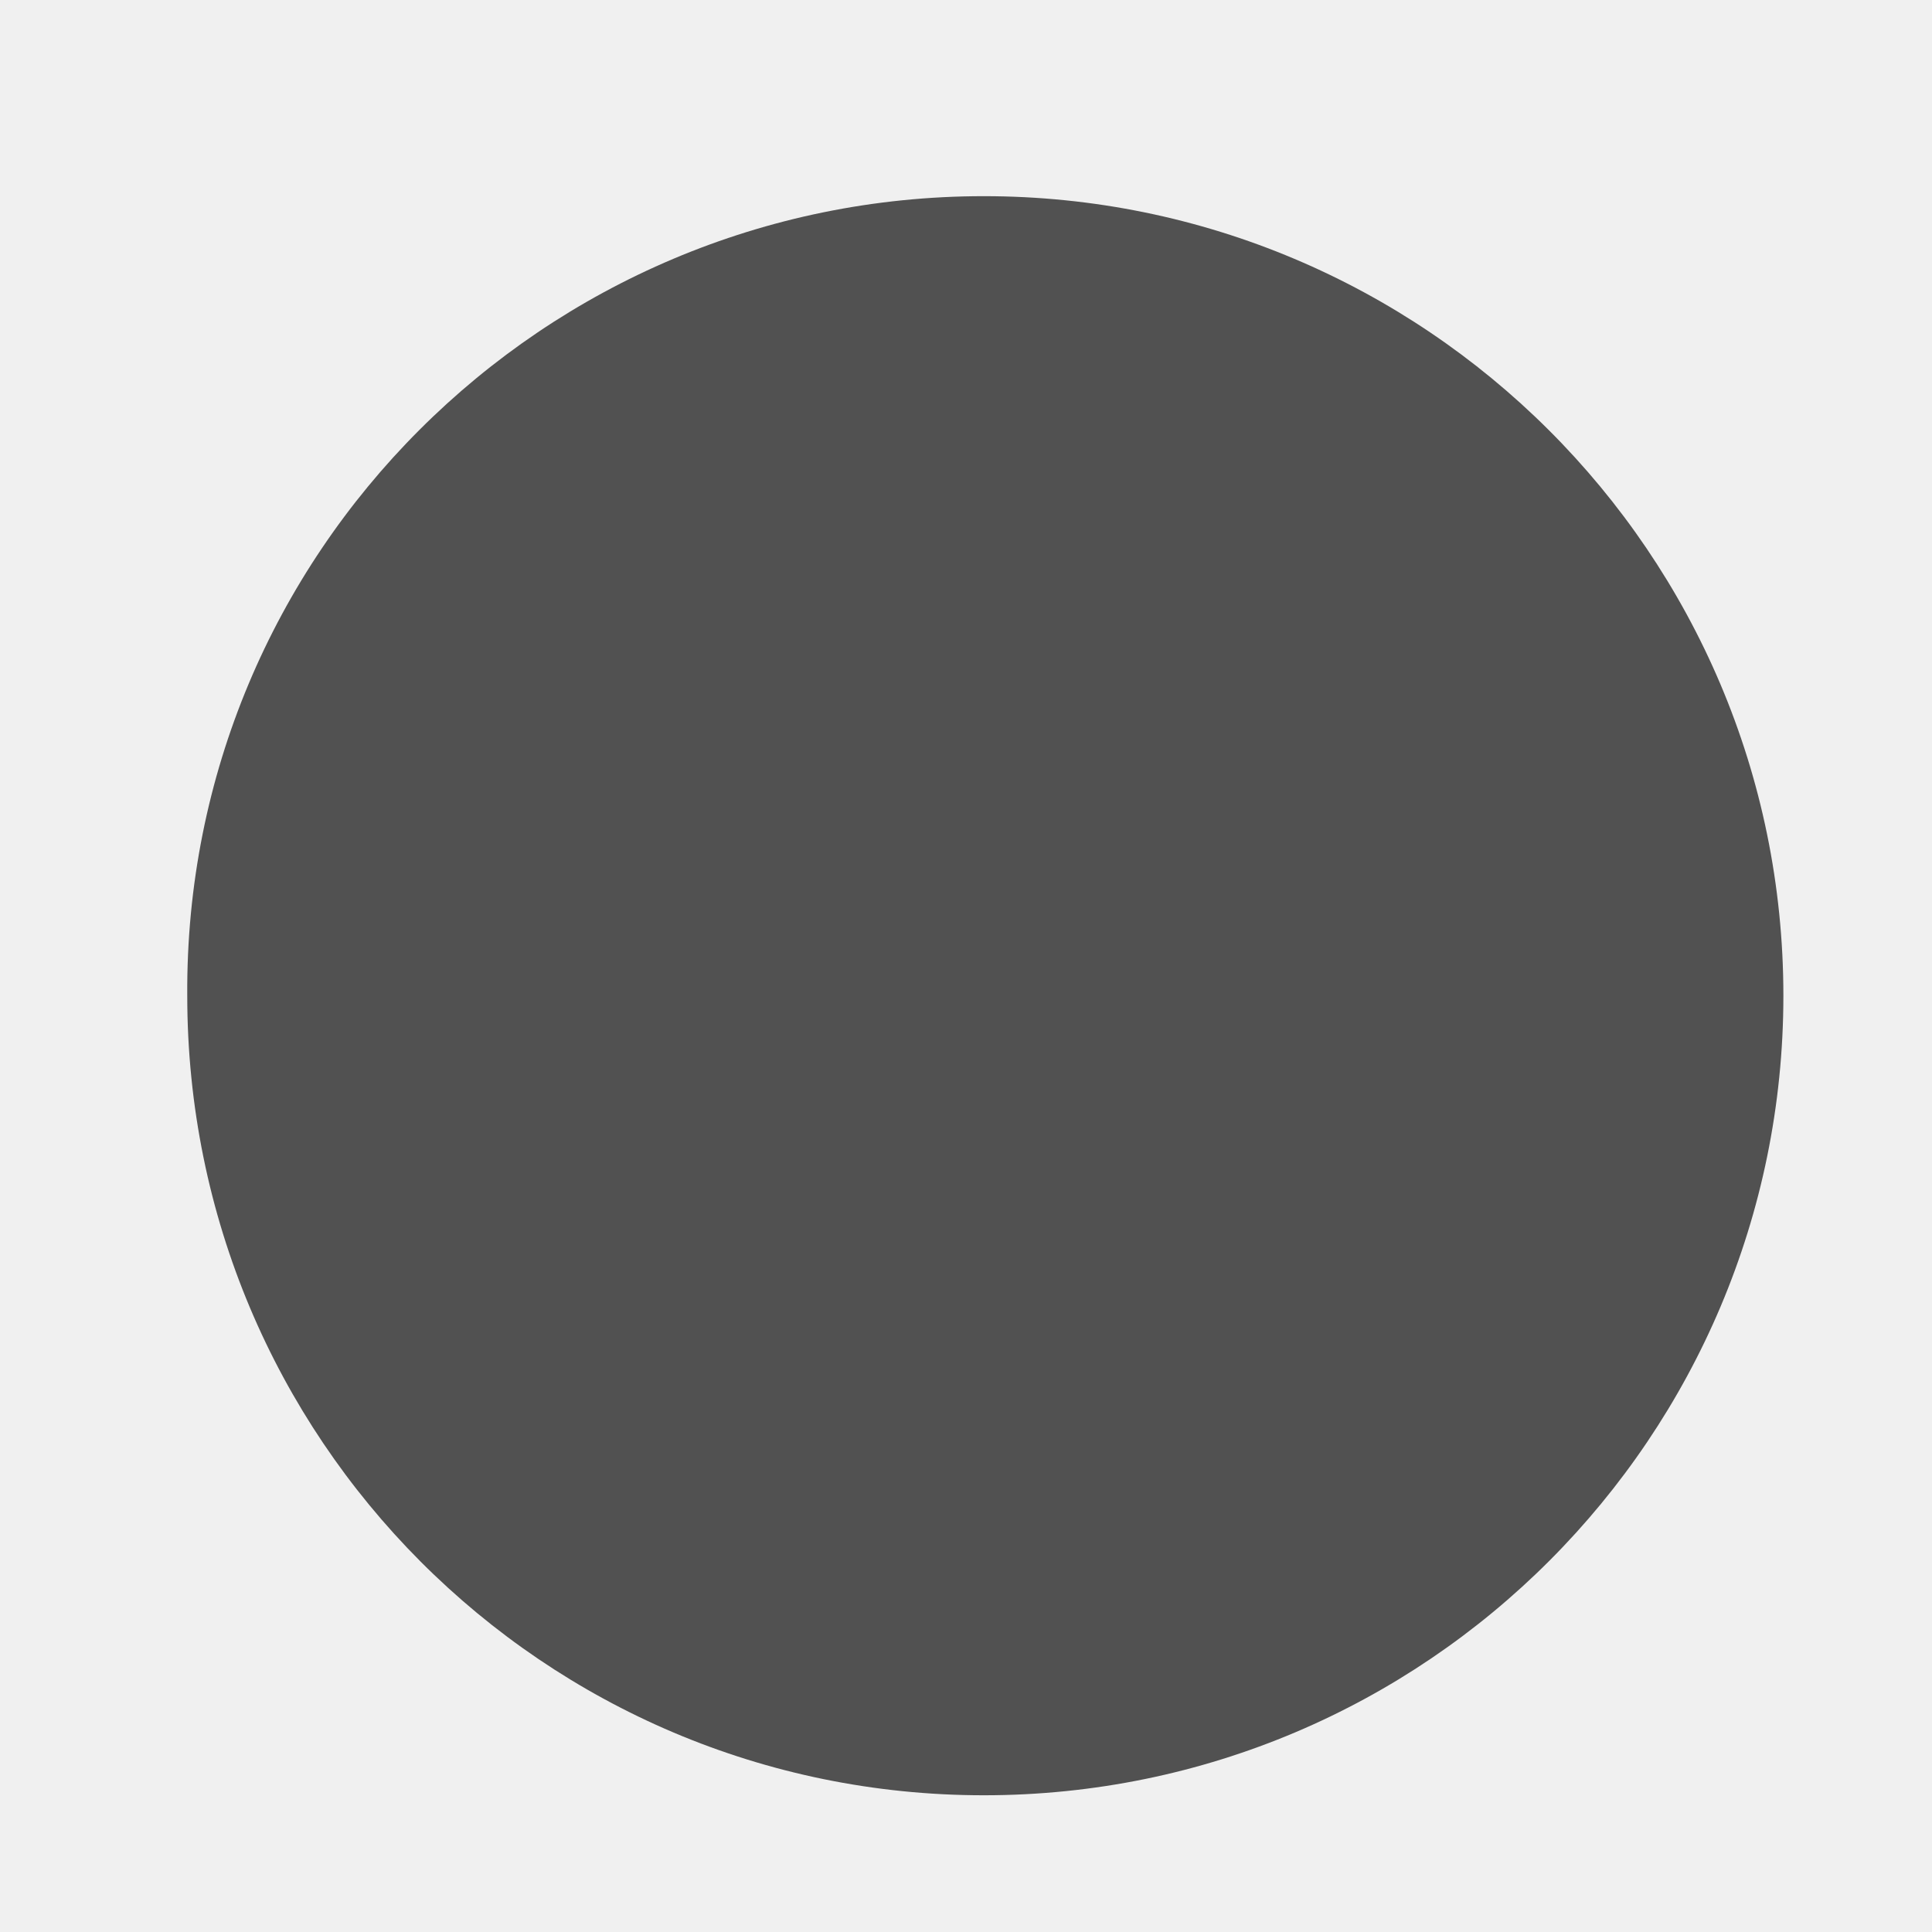
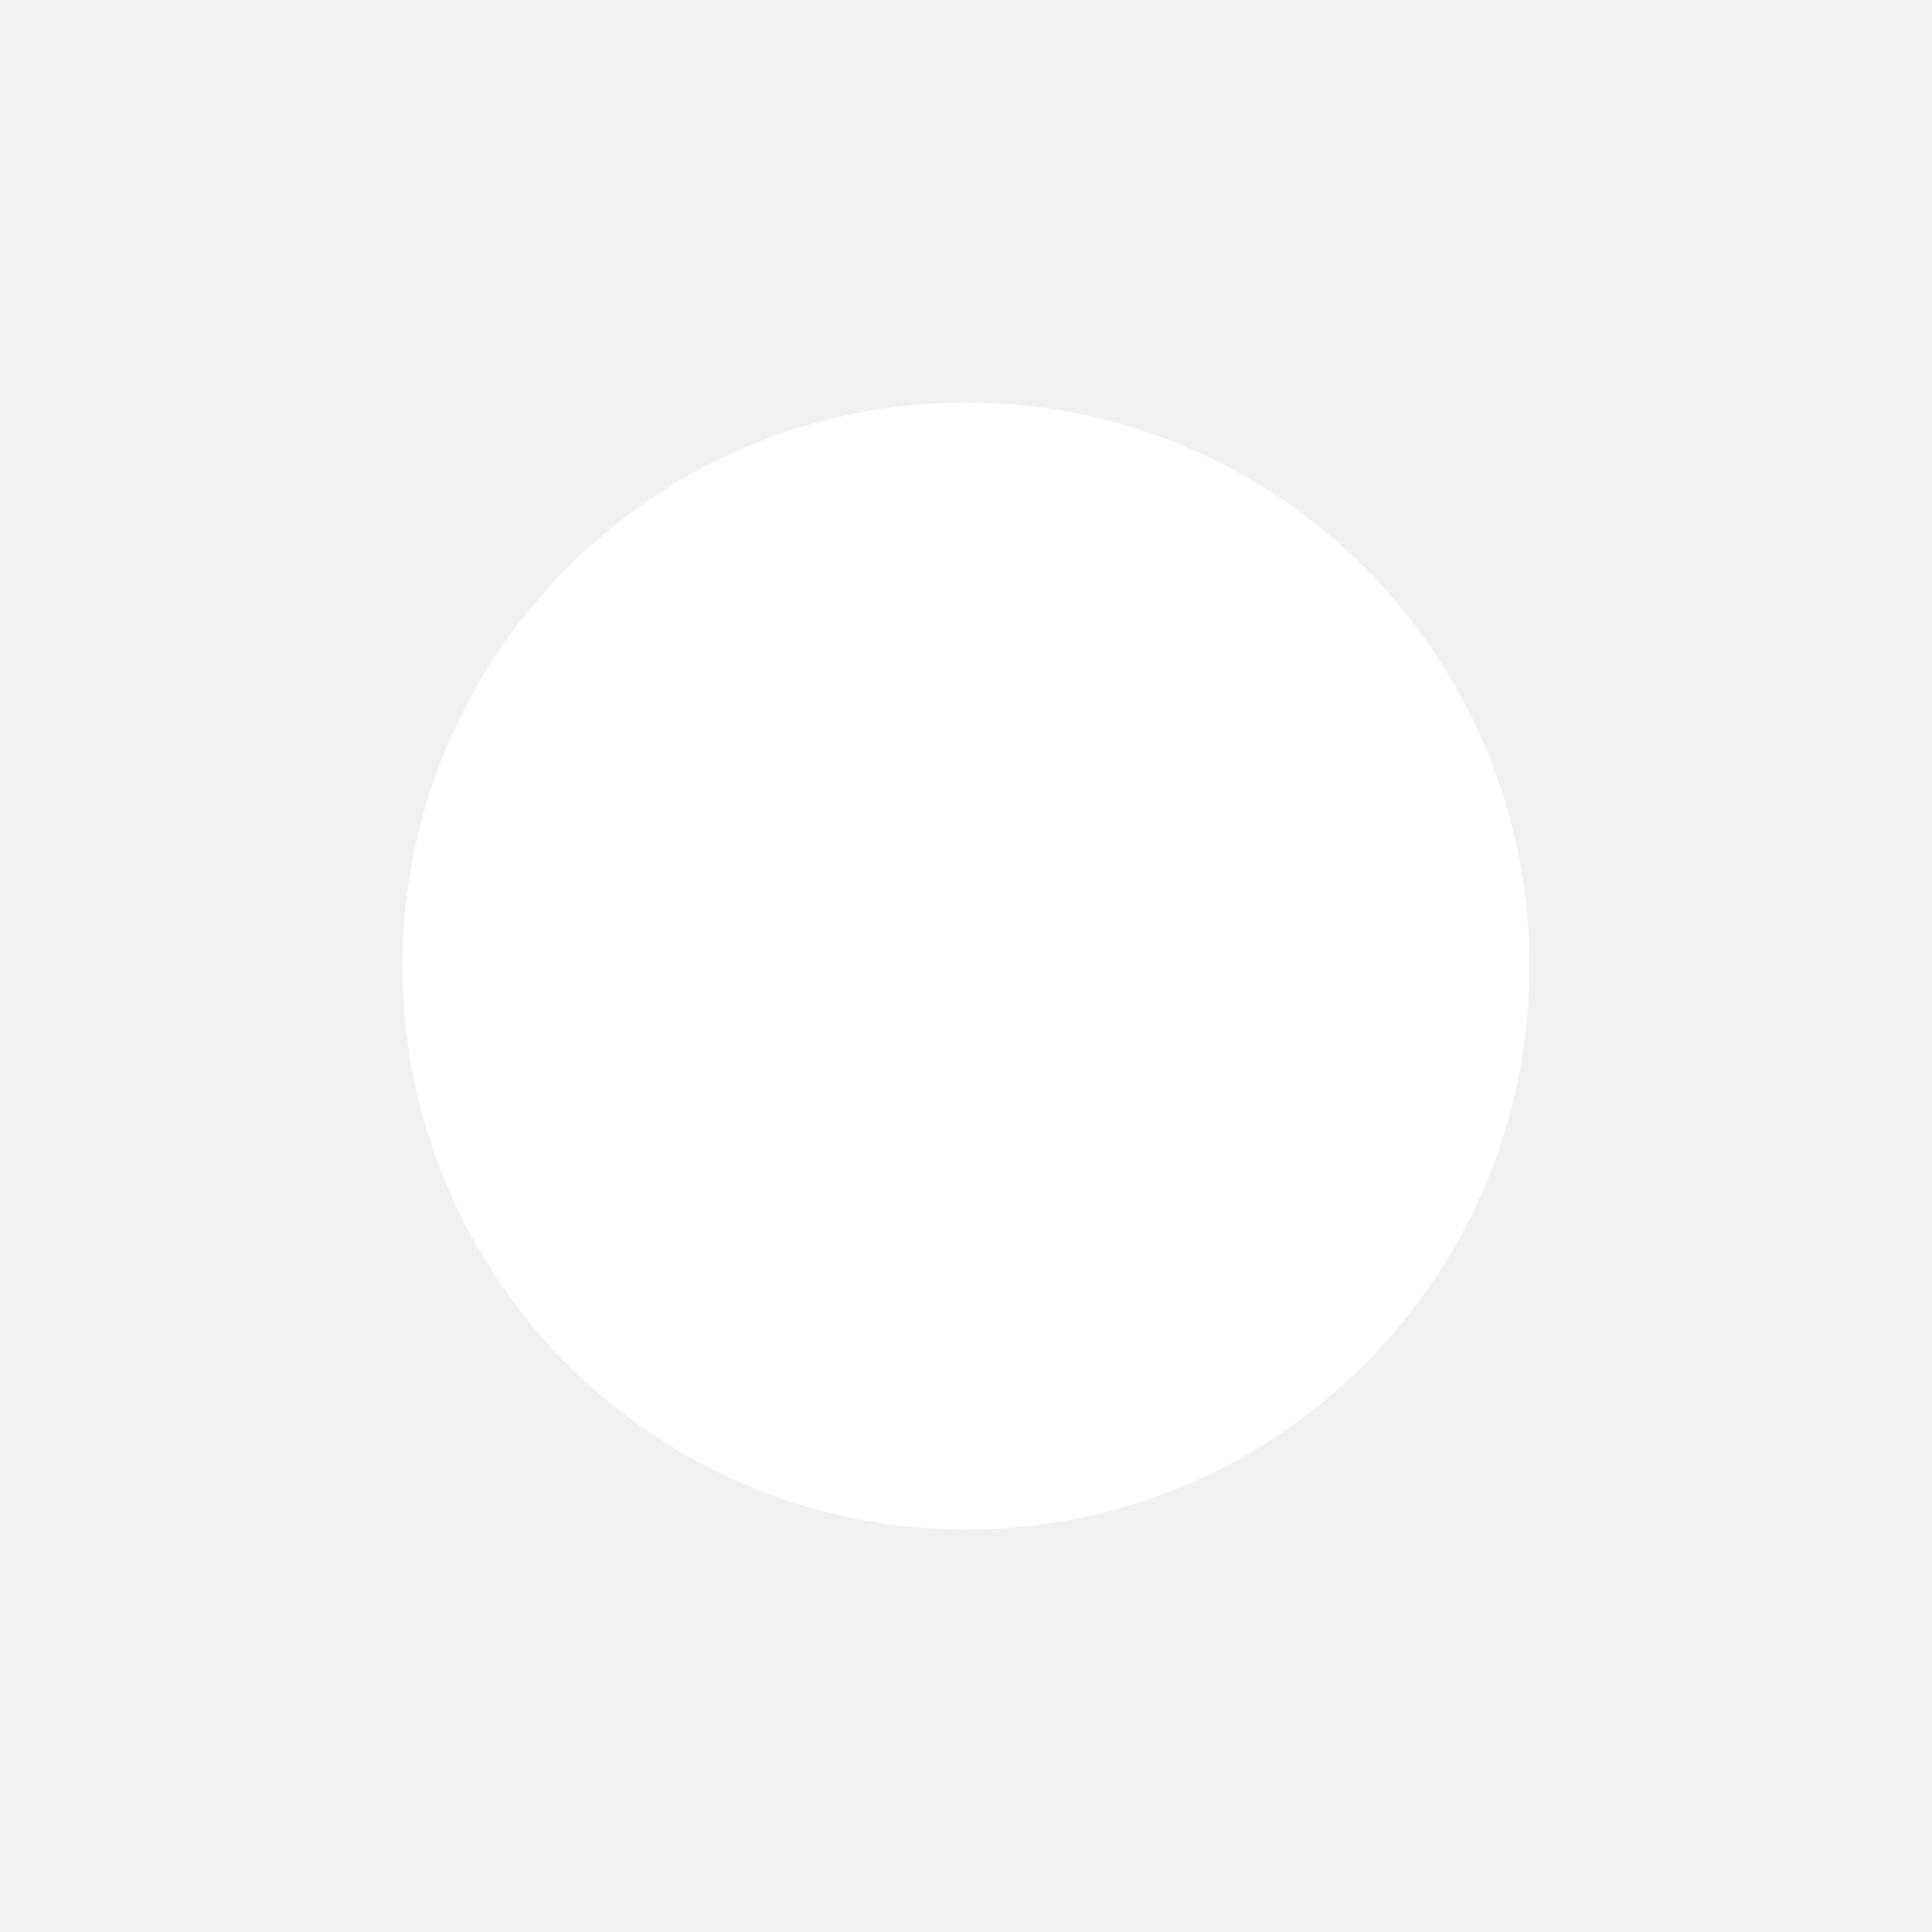
- <svg xmlns="http://www.w3.org/2000/svg" class="icon" width="24px" height="24px" viewBox="0 0 1024 1024" version="1.1">
-   <path fill="#515151" d="M521.452 103.975c233.157 0 423.778 189.046 423.778 423.778 0 233.157-189.046 423.778-423.778 423.778-233.157 0-422.203-189.046-422.203-423.778-1.575-234.732 189.046-423.778 422.203-423.778z" />
+ <svg xmlns="http://www.w3.org/2000/svg" width="24px" height="24px" viewBox="0 0 24 24" version="1.1">
+   <g id="圆形-面" stroke="none" stroke-width="1" fill="none" fill-rule="evenodd">
+     <rect id="矩形" fill="#FFFFFF" fill-rule="nonzero" x="5" y="5" width="14" height="14" rx="7" />
+   </g>
</svg>
